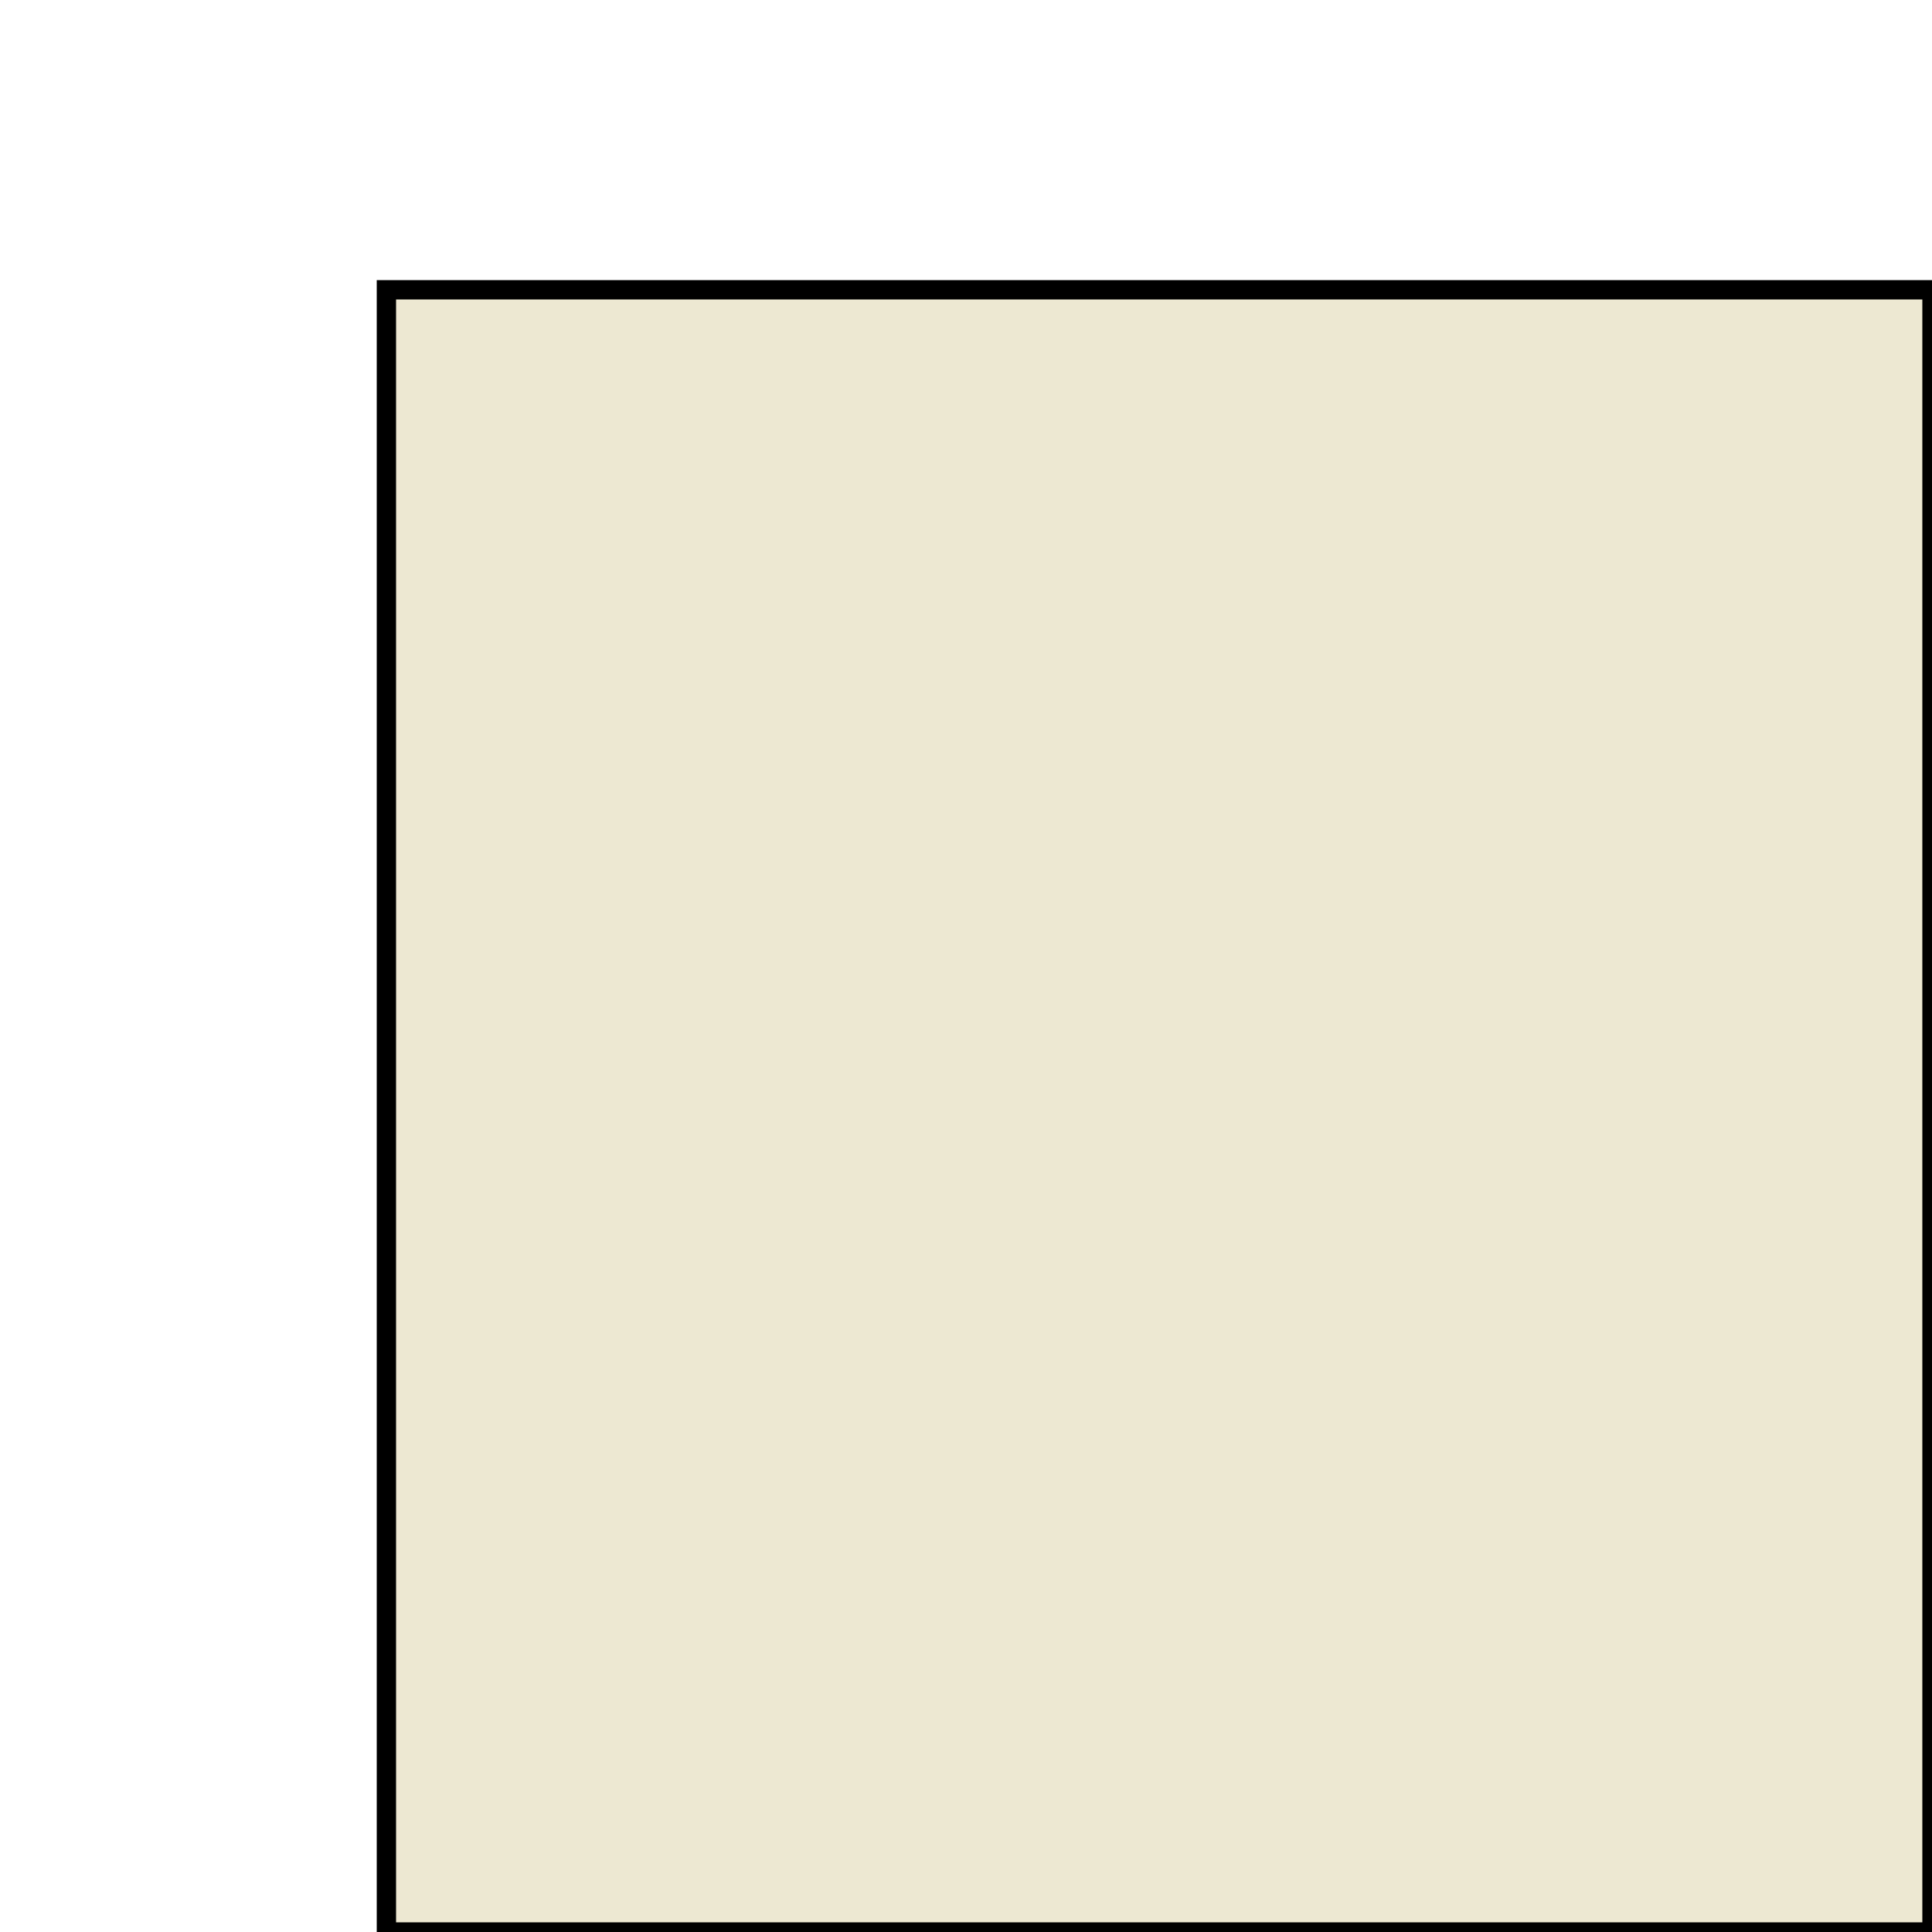
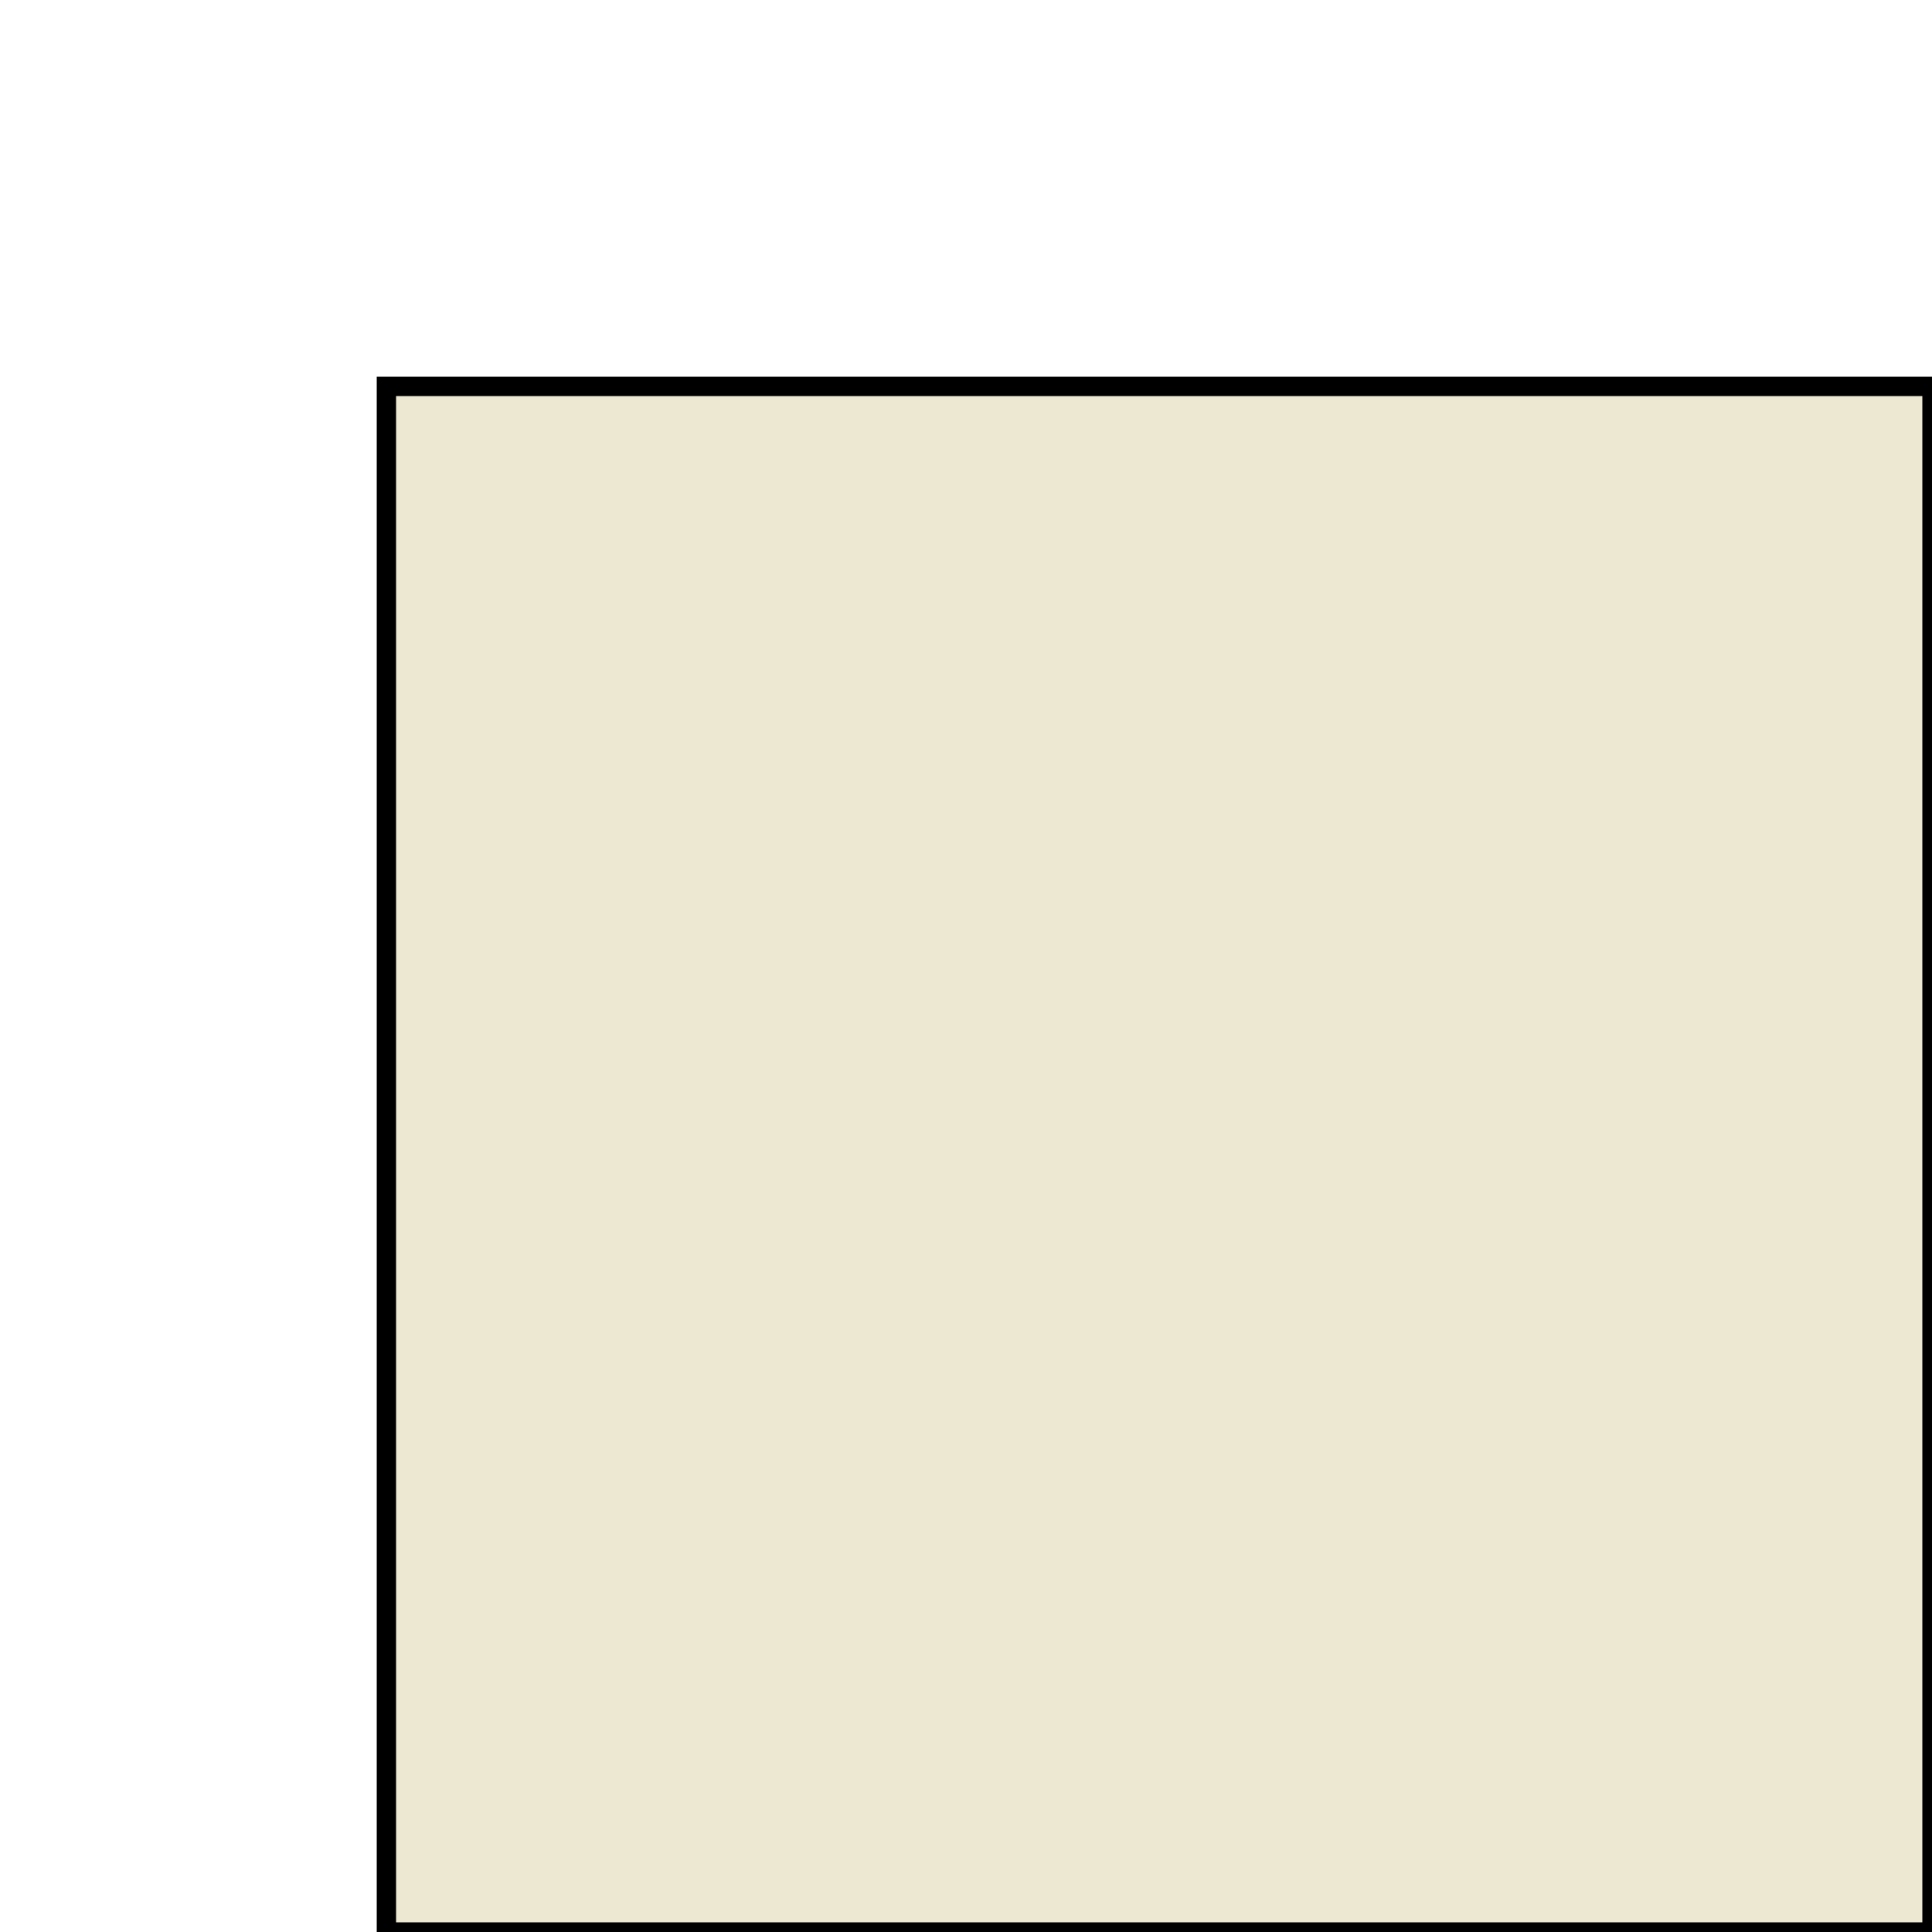
<svg xmlns="http://www.w3.org/2000/svg" id="eUC0Gd9nZ5N1" viewBox="0 0 100 100" transform="translate(0,10)">
  <g transform="translate(10,0)">
-     <rect width="80" height="85" x="10" y="5" fill="#ede8d2" stroke="#000" stroke-width="1" />
+     <rect width="80" height="80" x="10" y="10" fill="#ede8d2" stroke="#000" stroke-width="1" />
  </g>
</svg>
